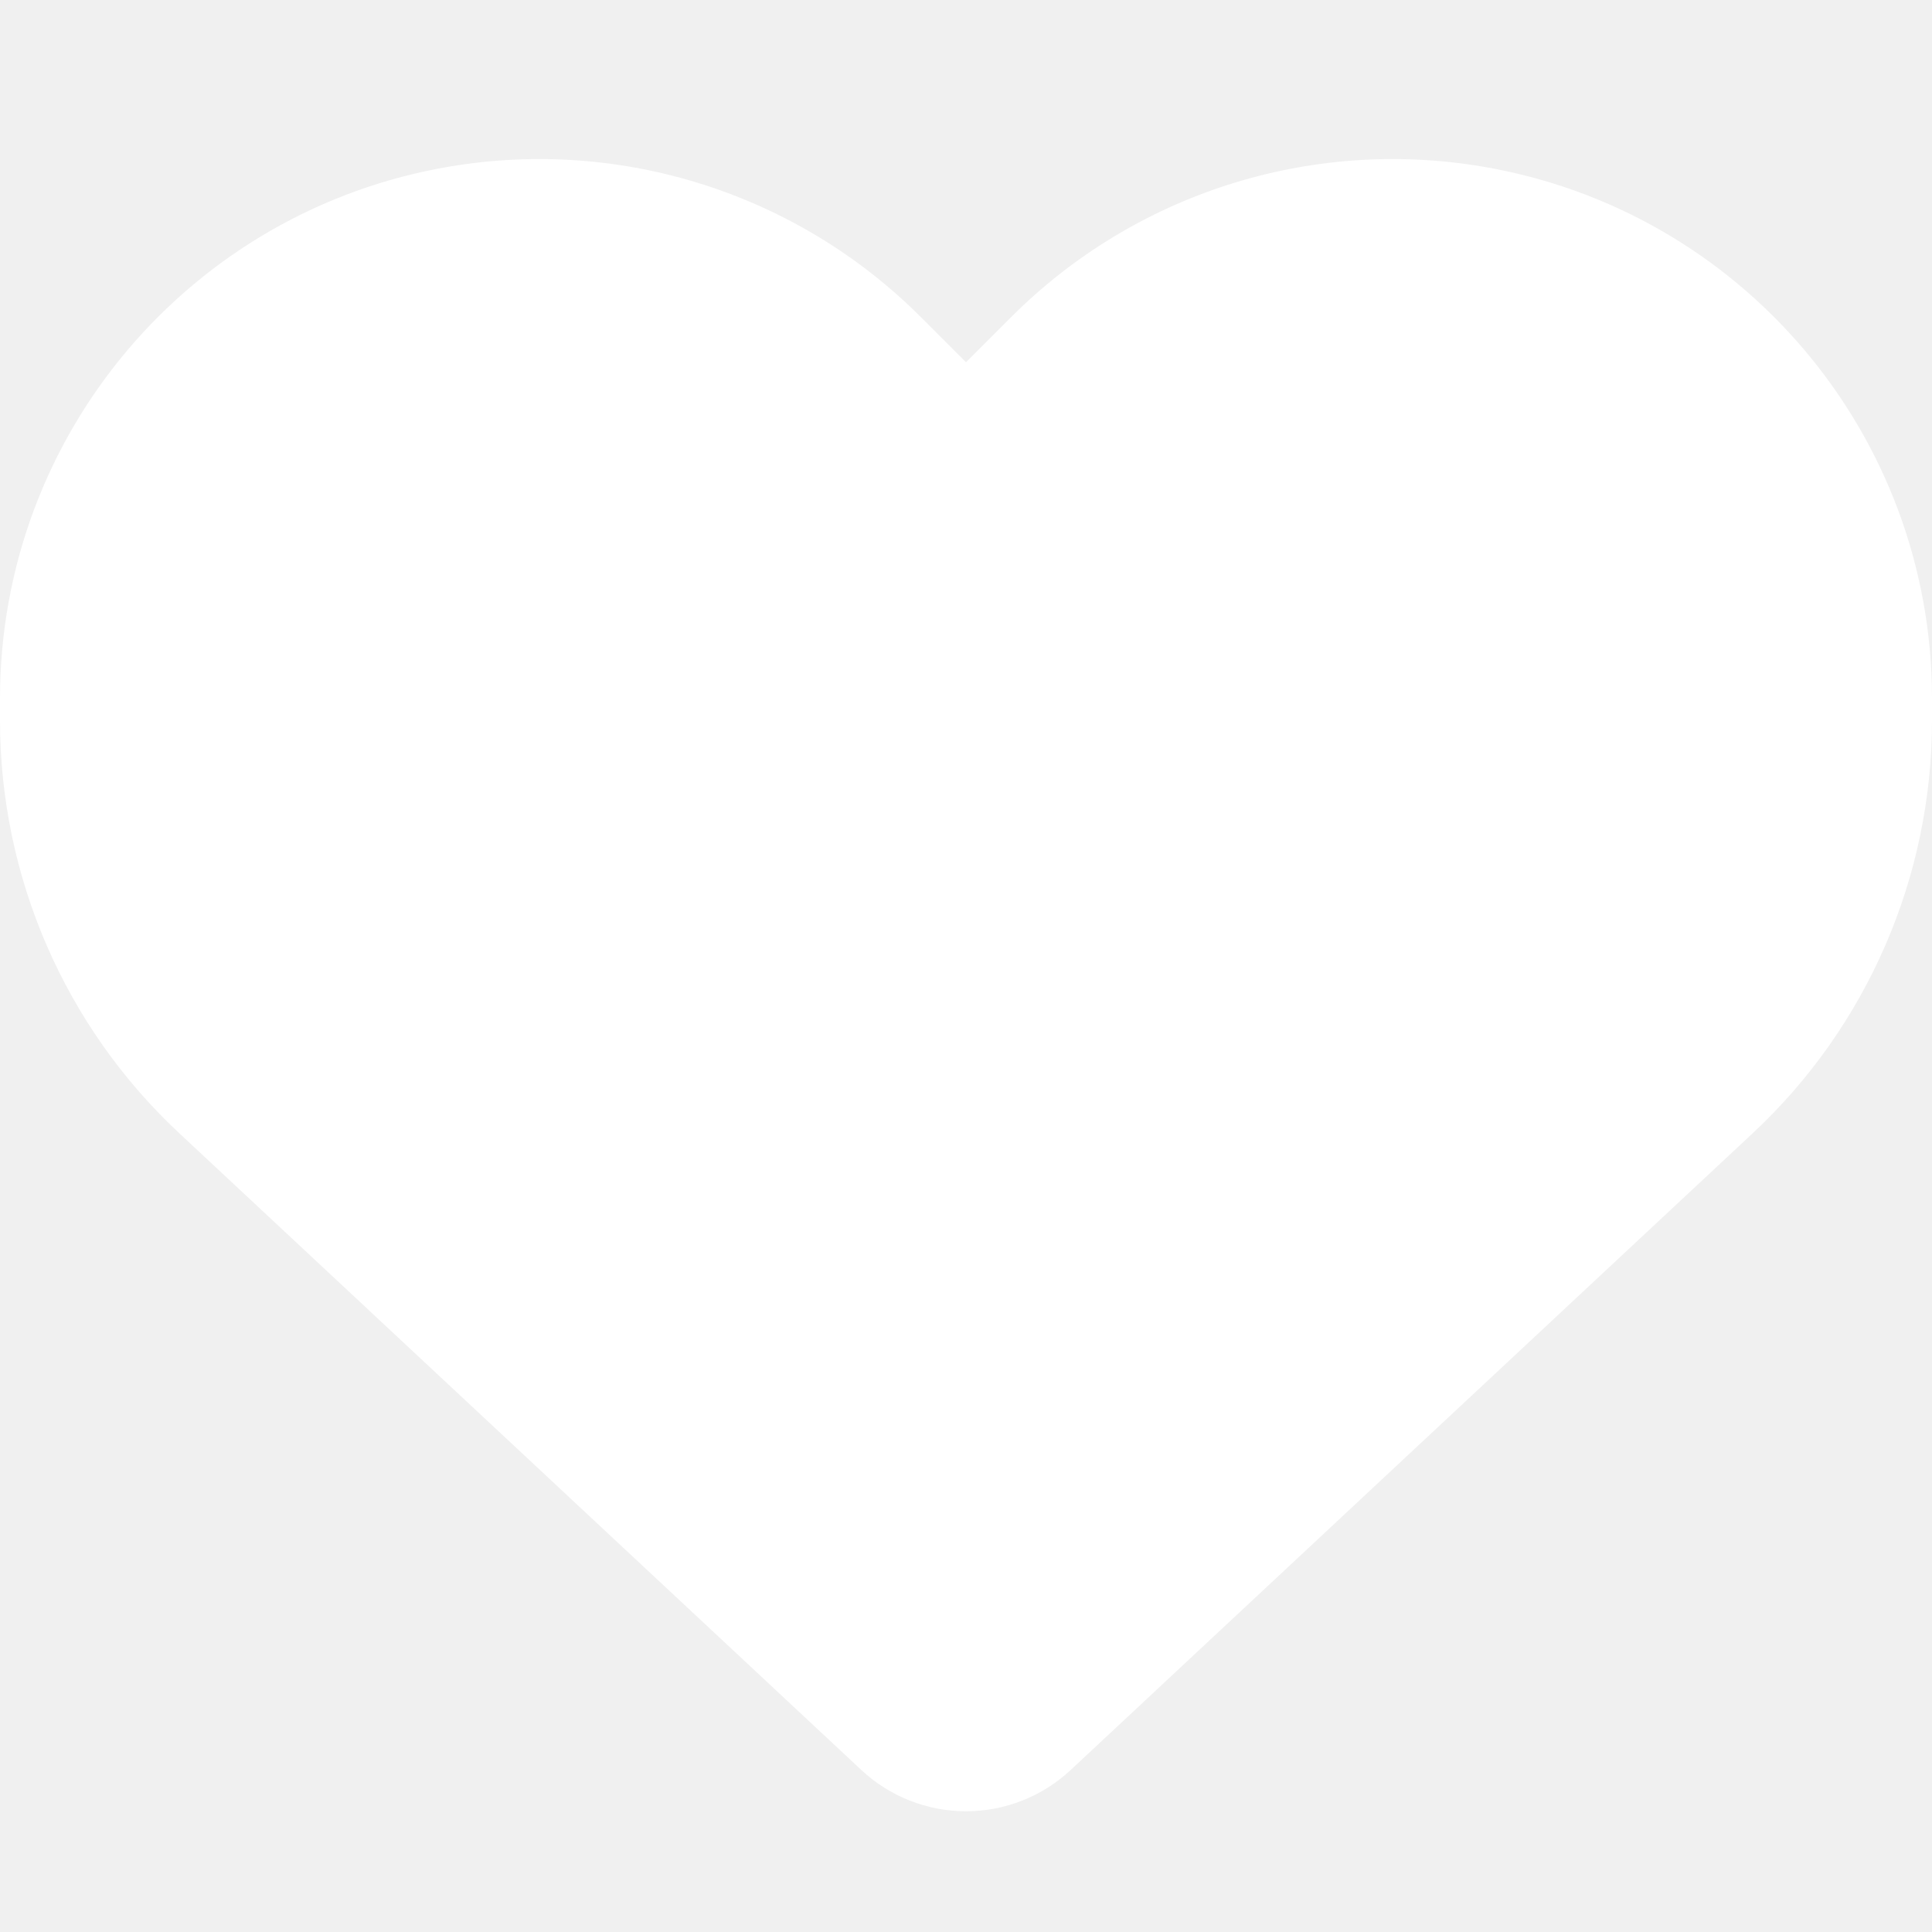
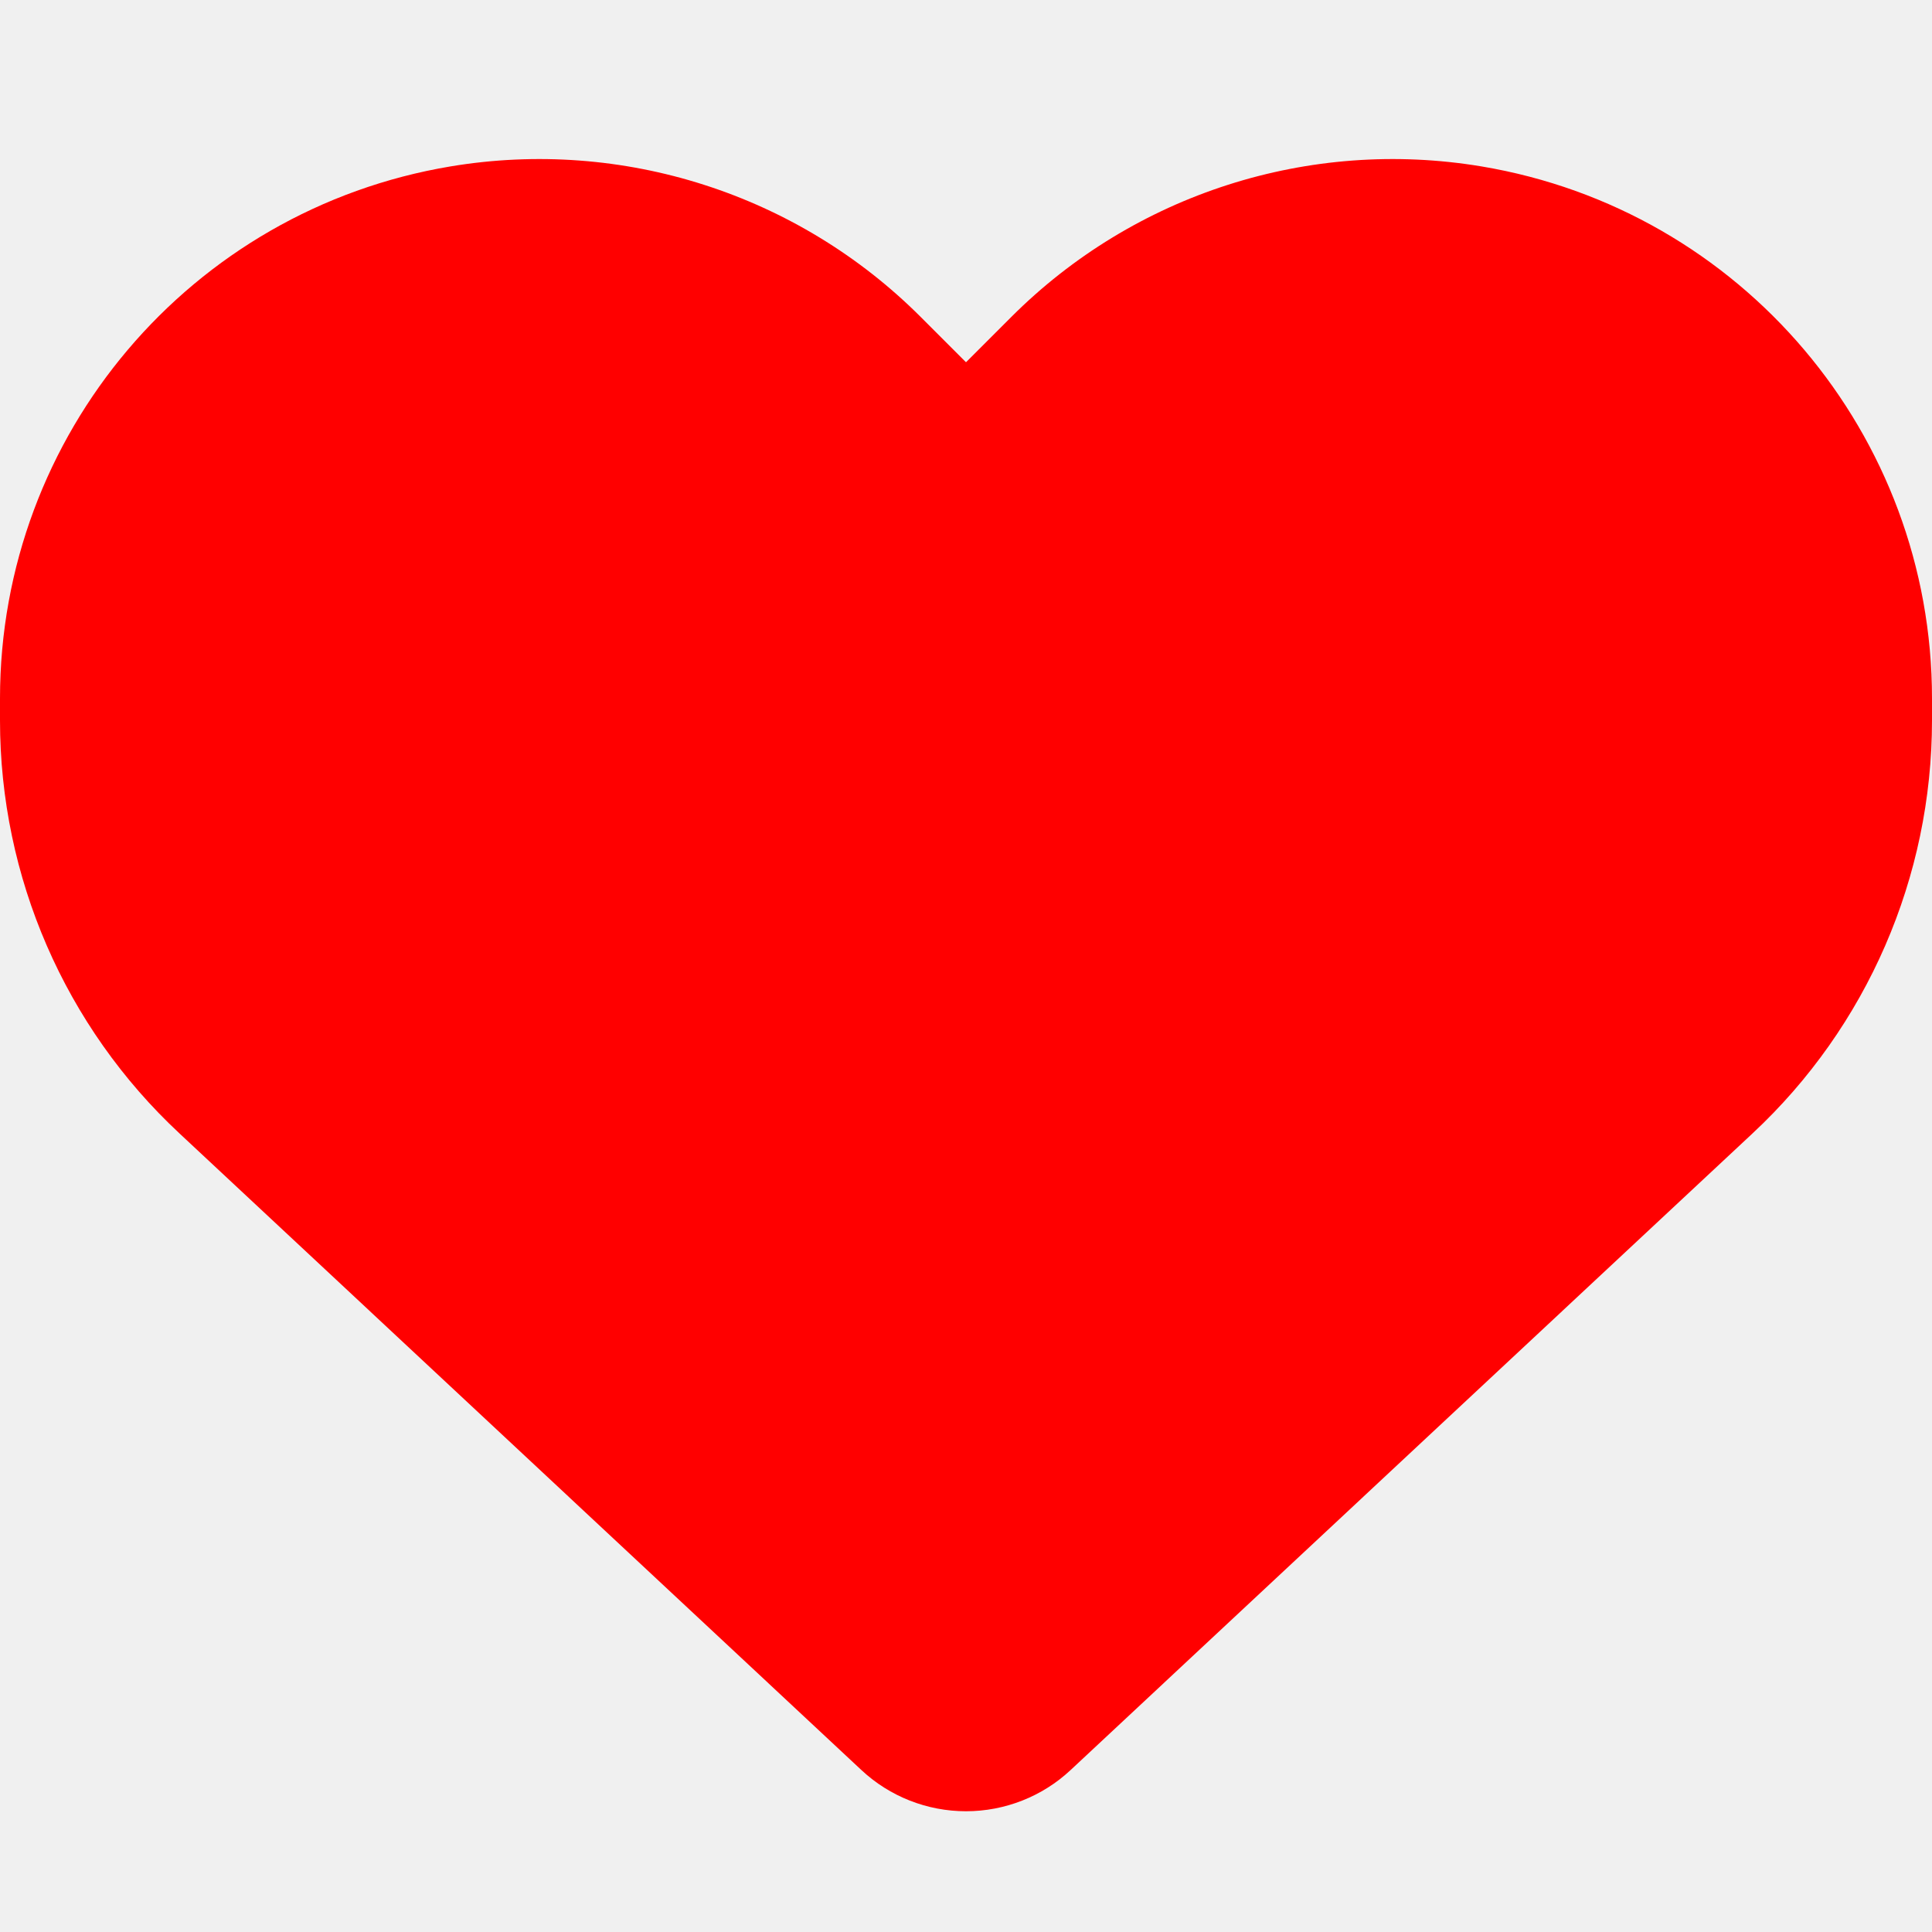
- <svg xmlns="http://www.w3.org/2000/svg" fill="white" viewBox="0 0 512 512">
+ <svg xmlns="http://www.w3.org/2000/svg" fill="red" viewBox="0 0 512 512">
  <path d="M47.6 300.4L228.3 469.1c7.5 7 17.4 10.9 27.7 10.9s20.2-3.9 27.7-10.9L464.4 300.4c30.4-28.3 47.6-68 47.6-109.5v-5.8c0-69.9-50.5-129.5-119.4-141C347 36.5 300.6 51.4 268 84L256 96 244 84c-32.6-32.6-79-47.5-124.6-39.9C50.5 55.6 0 115.2 0 185.1v5.8c0 41.5 17.2 81.2 47.6 109.5z" />
</svg>
